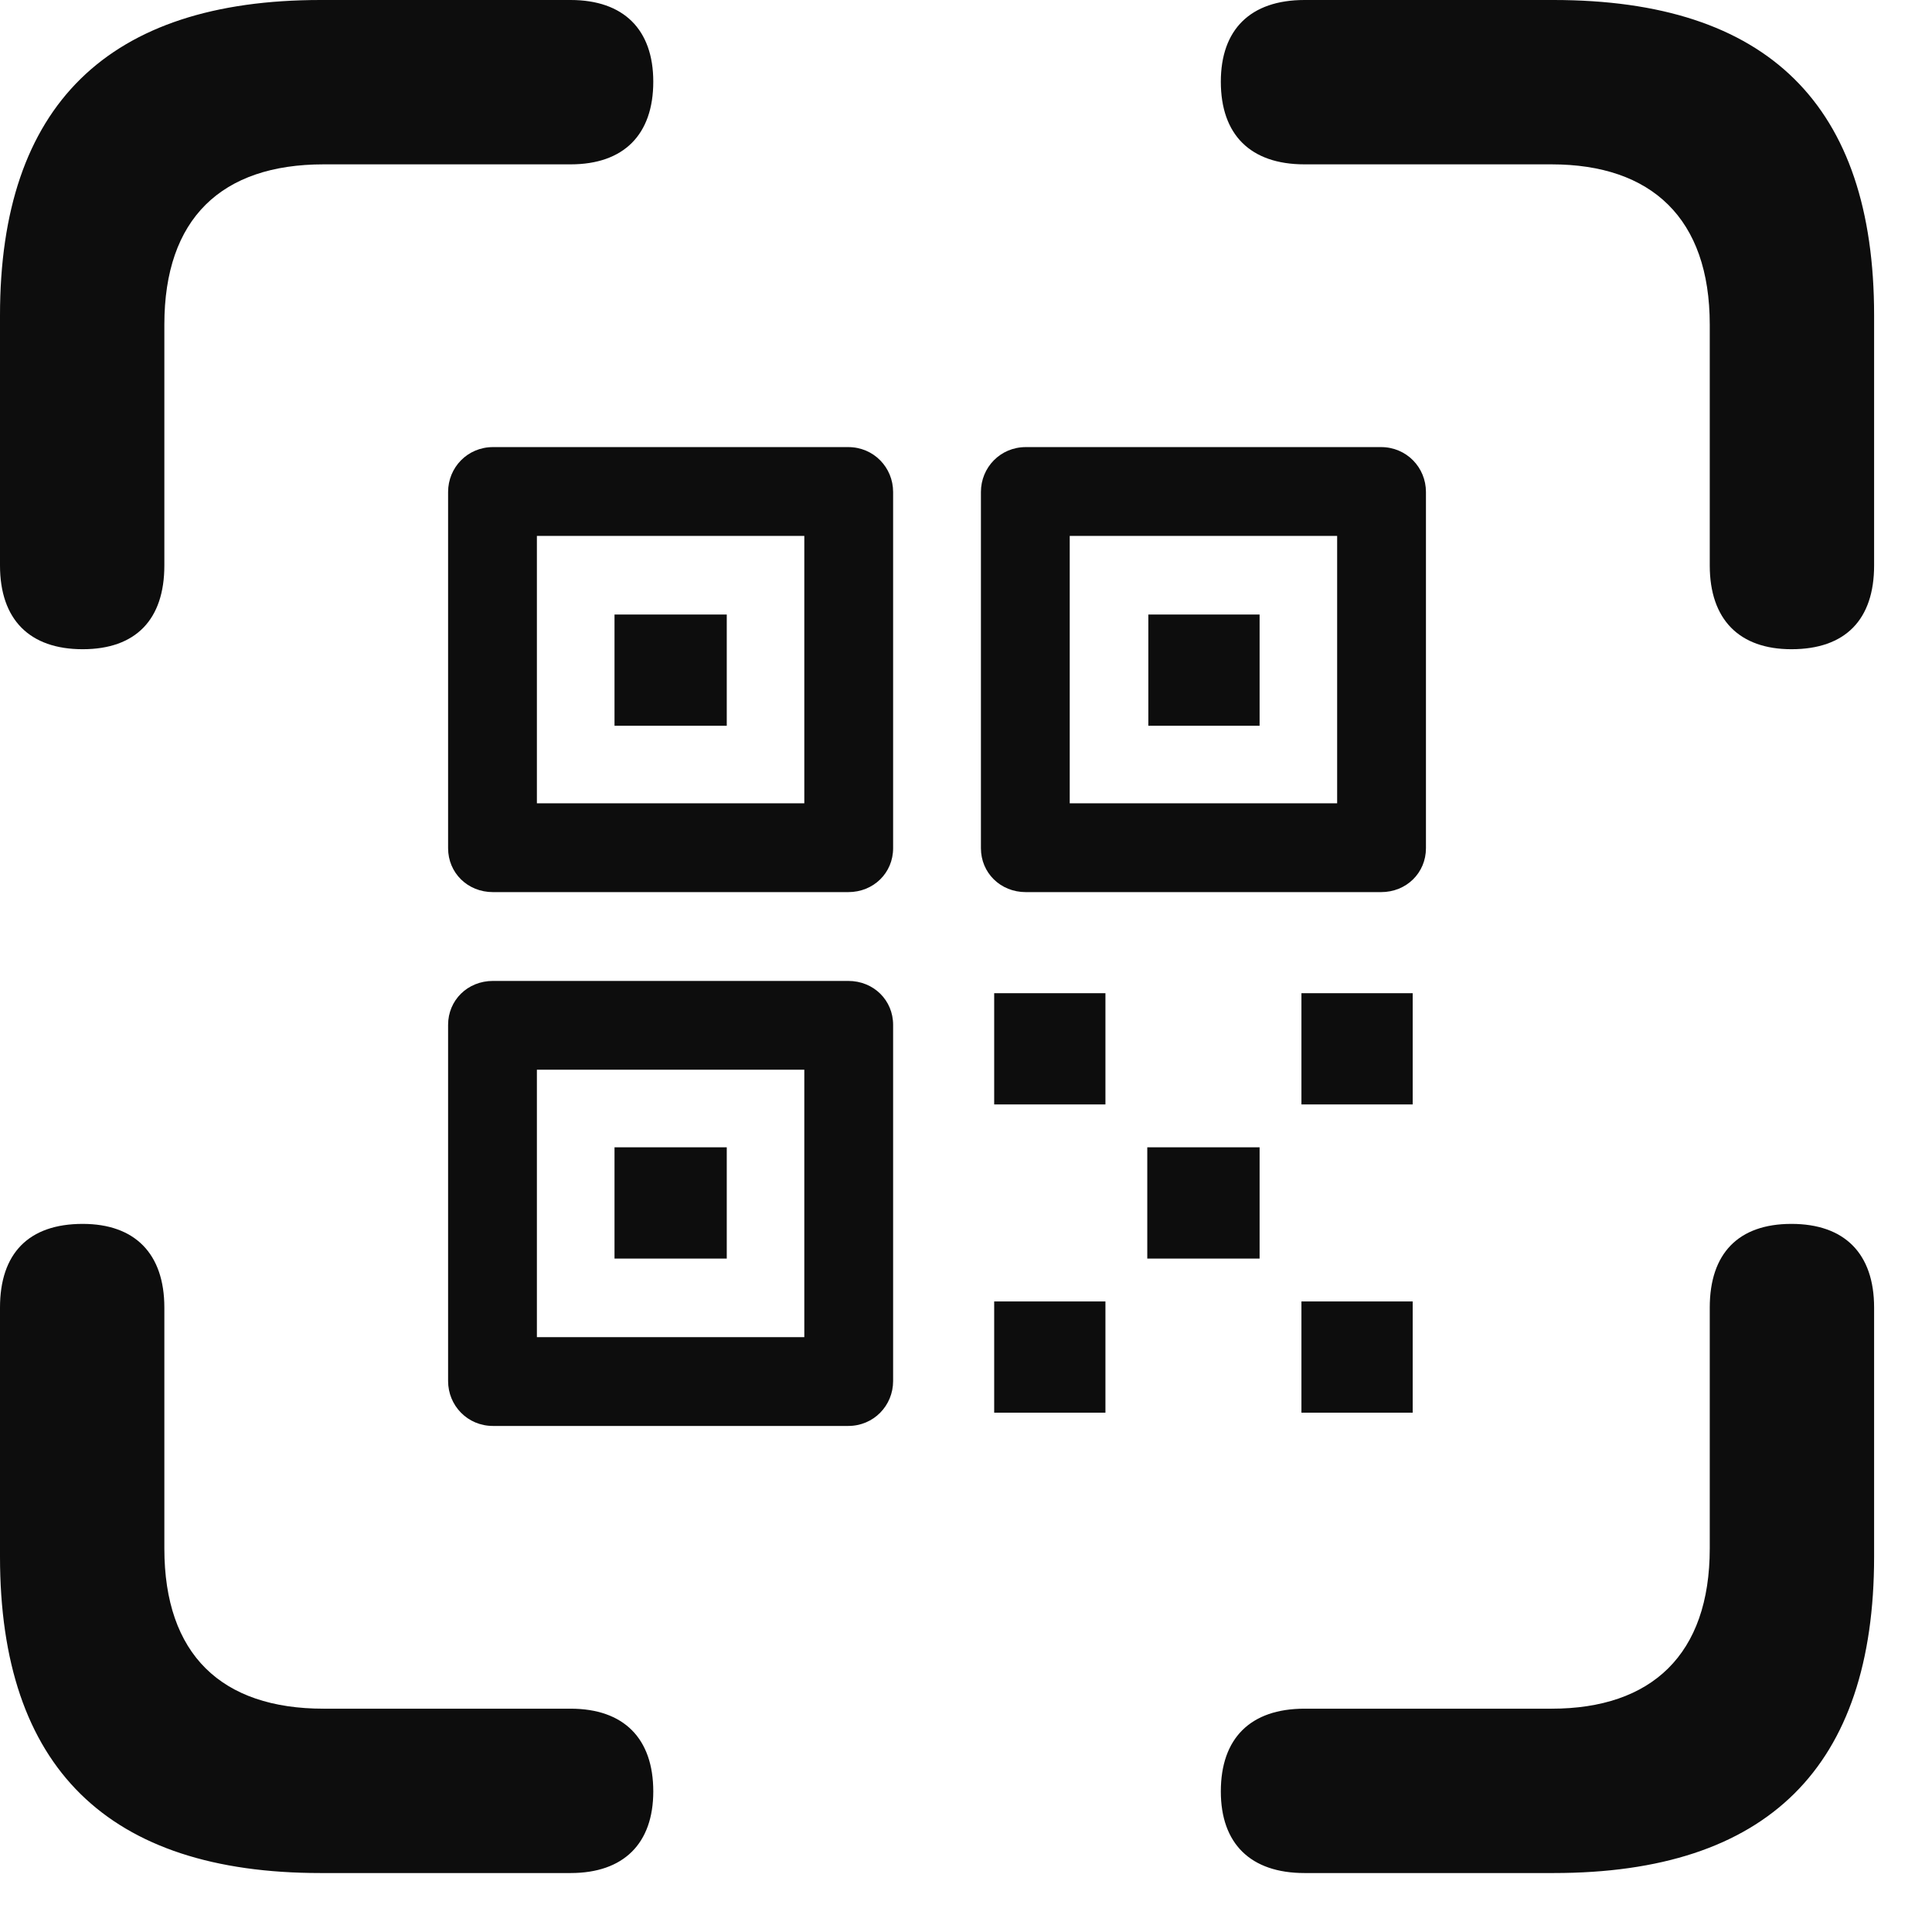
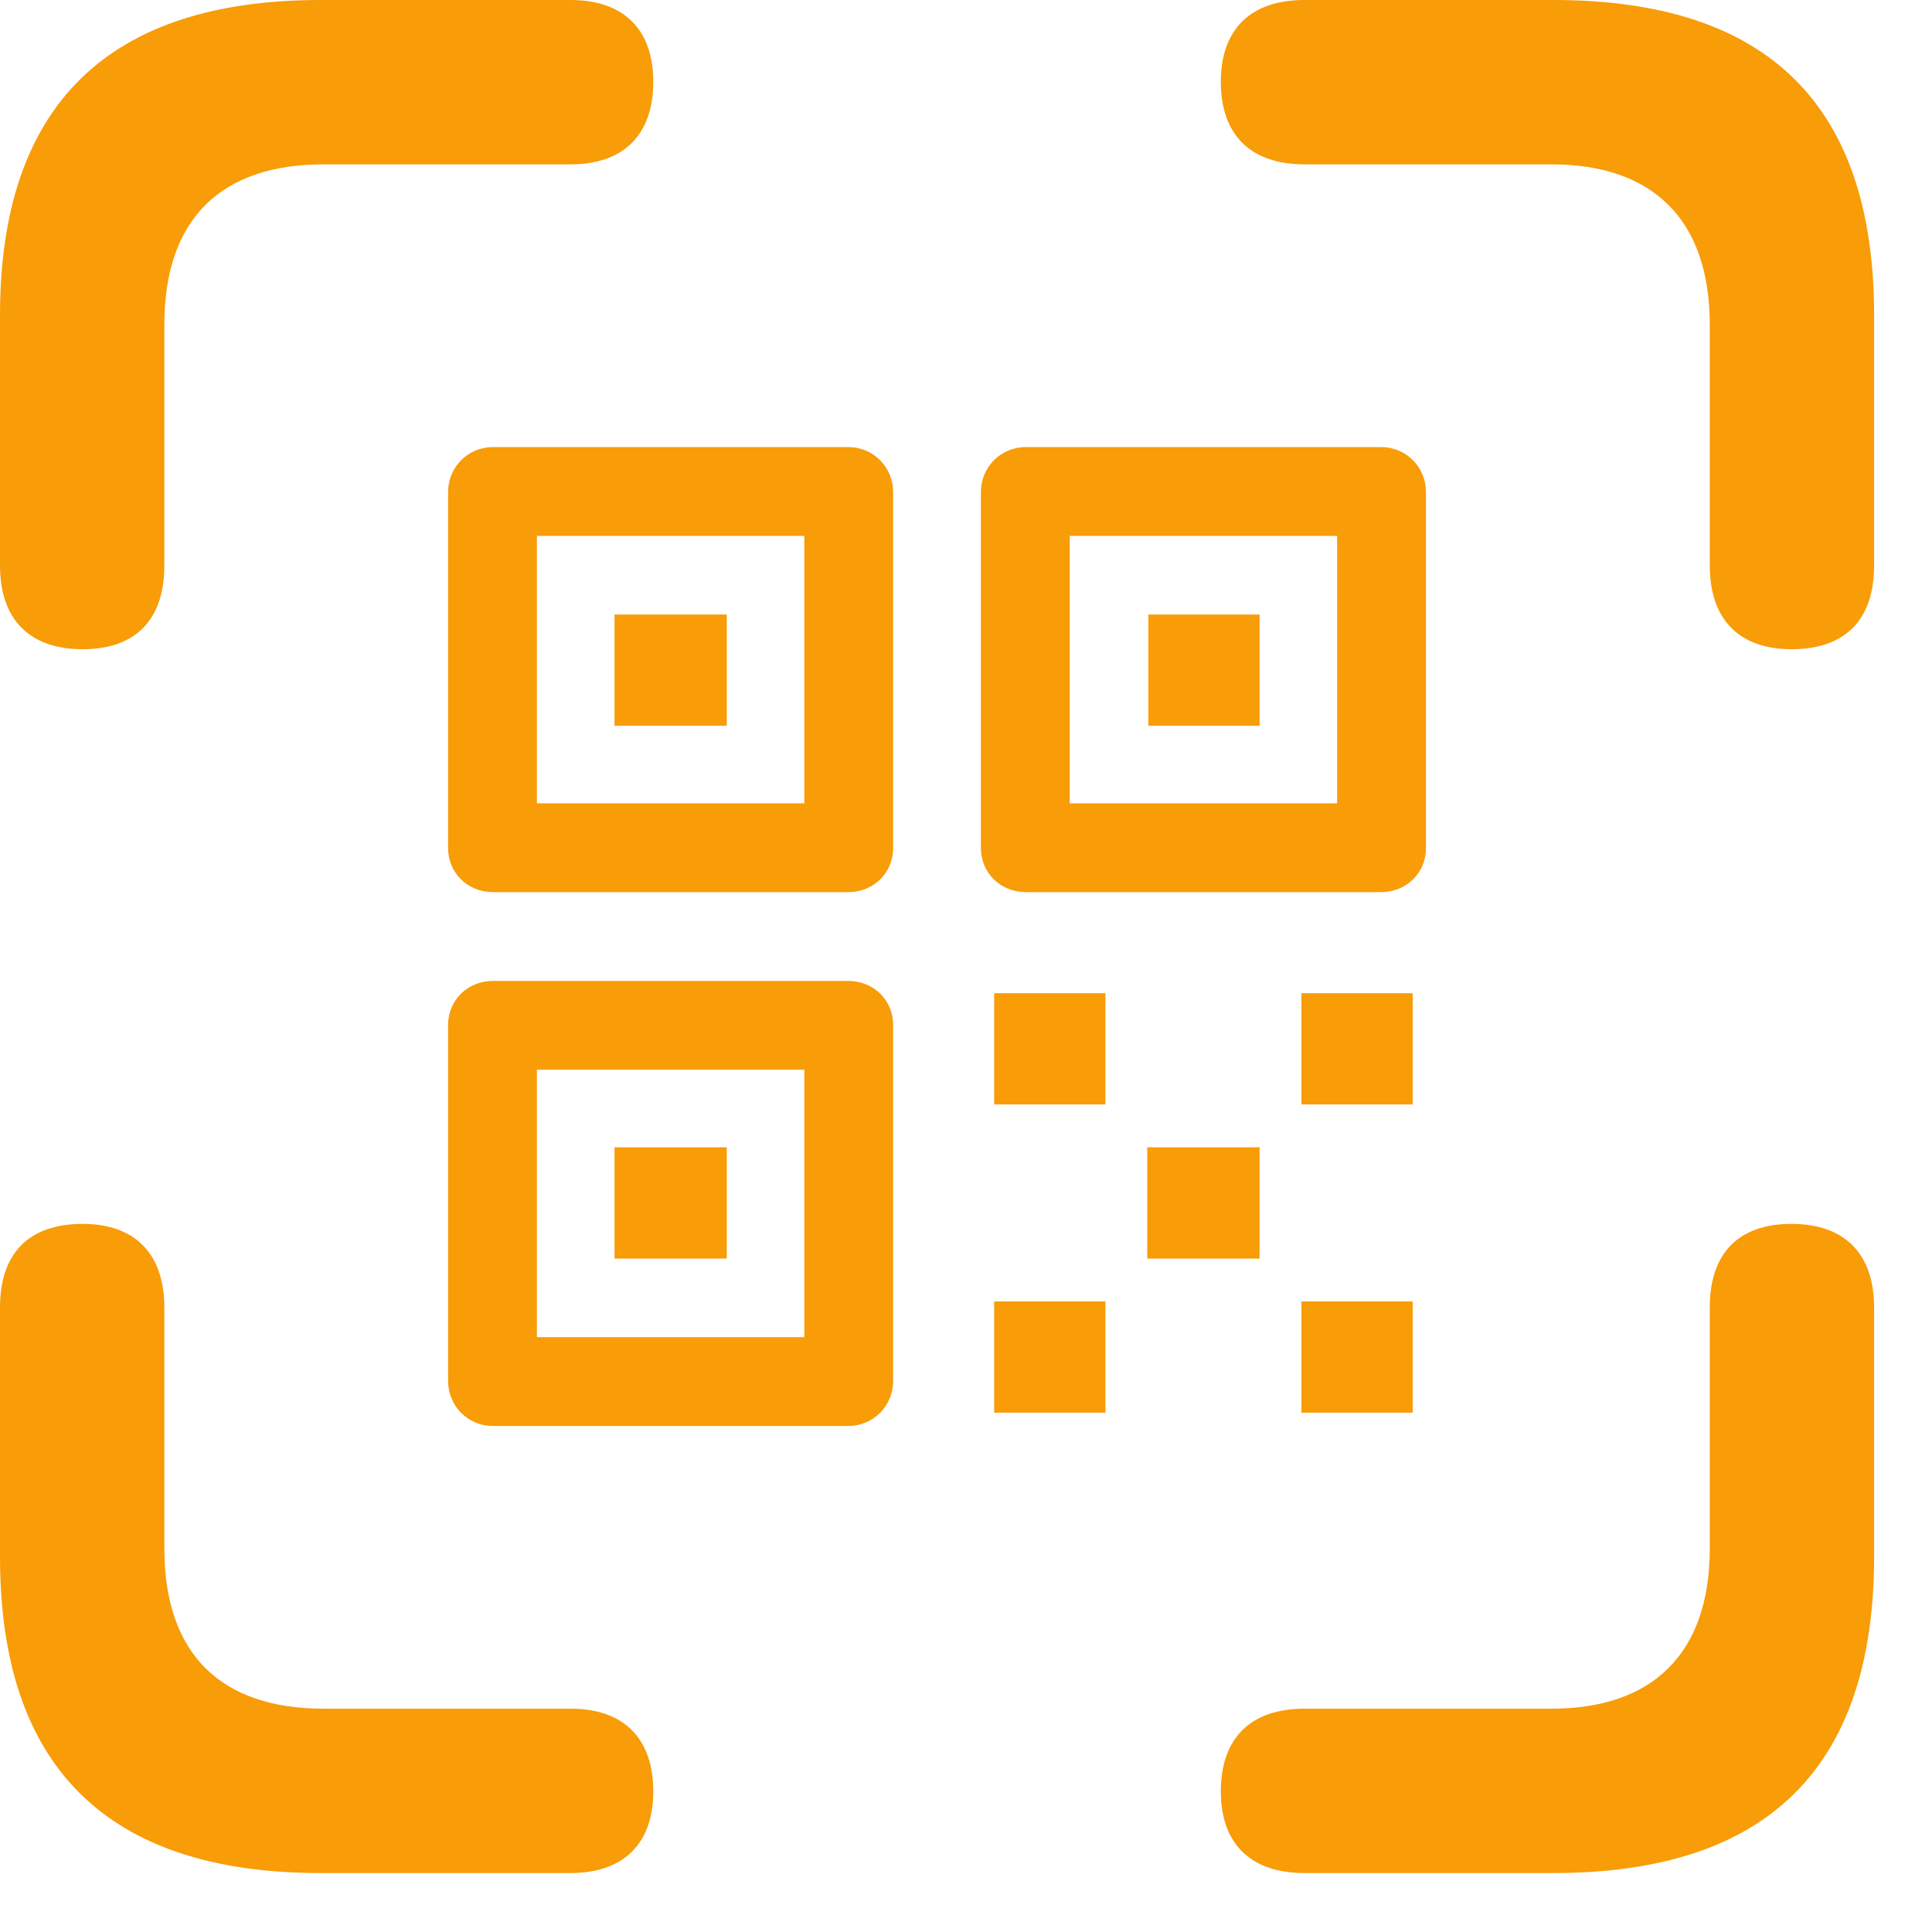
<svg xmlns="http://www.w3.org/2000/svg" width="29" height="29" viewBox="0 0 29 29" fill="none">
-   <g id="ð¦ icon &quot;qrcode viewfinder&quot;">
-     <path id="Vector" d="M1.241 9.745C2.038 9.745 2.467 9.3 2.467 8.488V4.872C2.467 3.279 3.325 2.467 4.857 2.467H8.565C9.362 2.467 9.806 2.022 9.806 1.226C9.806 0.444 9.362 0 8.565 0H4.811C1.624 0 0 1.578 0 4.734V8.488C0 9.3 0.444 9.745 1.241 9.745ZM26.89 9.745C27.701 9.745 28.131 9.3 28.131 8.488V4.734C28.131 1.578 26.537 0 23.32 0H19.581C18.769 0 18.325 0.444 18.325 1.226C18.325 2.022 18.769 2.467 19.581 2.467H23.289C24.791 2.467 25.664 3.279 25.664 4.872V8.488C25.664 9.3 26.108 9.745 26.89 9.745ZM13.406 12.732V7.385C13.406 7.017 13.115 6.711 12.732 6.711H7.4C7.017 6.711 6.726 7.017 6.726 7.385V12.732C6.726 13.1 7.017 13.391 7.4 13.391H12.732C13.115 13.391 13.406 13.1 13.406 12.732ZM16.057 8.044H20.071V12.058H16.057V8.044ZM18.907 10.894V9.224H17.237V10.894H18.907ZM10.909 10.894V9.224H9.224V10.894H10.909ZM8.059 16.057H12.073V20.071H8.059V16.057ZM21.205 16.578V14.908H19.535V16.578H21.205ZM16.593 16.578V14.908H14.923V16.578H16.593ZM10.909 18.892V17.221H9.224V18.892H10.909ZM18.907 18.892V17.221H17.221V18.892H18.907ZM19.581 28.115H23.32C26.537 28.115 28.131 26.522 28.131 23.366V19.627C28.131 18.815 27.686 18.371 26.89 18.371C26.093 18.371 25.664 18.815 25.664 19.627V23.243C25.664 24.836 24.791 25.648 23.289 25.648H19.581C18.769 25.648 18.325 26.093 18.325 26.89C18.325 27.671 18.769 28.115 19.581 28.115ZM4.811 28.115H8.565C9.362 28.115 9.806 27.671 9.806 26.89C9.806 26.093 9.362 25.648 8.565 25.648H4.857C3.325 25.648 2.467 24.836 2.467 23.243V19.627C2.467 18.815 2.022 18.371 1.241 18.371C0.429 18.371 0 18.815 0 19.627V23.366C0 26.537 1.624 28.115 4.811 28.115ZM16.593 21.205V19.535H14.923V21.205H16.593ZM21.205 21.205V19.535H19.535V21.205H21.205ZM21.404 12.732V7.385C21.404 7.017 21.113 6.711 20.73 6.711H15.398C15.015 6.711 14.724 7.017 14.724 7.385V12.732C14.724 13.1 15.015 13.391 15.398 13.391H20.73C21.113 13.391 21.404 13.1 21.404 12.732ZM8.059 8.044H12.073V12.058H8.059V8.044ZM13.406 20.73V15.383C13.406 15.015 13.115 14.724 12.732 14.724H7.4C7.017 14.724 6.726 15.015 6.726 15.383V20.73C6.726 21.098 7.017 21.404 7.4 21.404H12.732C13.115 21.404 13.406 21.098 13.406 20.73Z" fill="#0D0D0D" />
-   </g>
+   <path d="M1.241 9.745C2.038 9.745 2.467 9.3 2.467 8.488V4.872C2.467 3.279 3.325 2.467 4.857 2.467H8.565C9.362 2.467 9.806 2.022 9.806 1.226C9.806 0.444 9.362 0 8.565 0H4.811C1.624 0 0 1.578 0 4.734V8.488C0 9.3 0.444 9.745 1.241 9.745ZM26.89 9.745C27.701 9.745 28.131 9.3 28.131 8.488V4.734C28.131 1.578 26.537 0 23.32 0H19.581C18.769 0 18.325 0.444 18.325 1.226C18.325 2.022 18.769 2.467 19.581 2.467H23.289C24.791 2.467 25.664 3.279 25.664 4.872V8.488C25.664 9.3 26.108 9.745 26.89 9.745ZM13.406 12.732V7.385C13.406 7.017 13.115 6.711 12.732 6.711H7.4C7.017 6.711 6.726 7.017 6.726 7.385V12.732C6.726 13.1 7.017 13.391 7.4 13.391H12.732C13.115 13.391 13.406 13.1 13.406 12.732ZM16.057 8.044H20.071V12.058H16.057V8.044ZM18.907 10.894V9.224H17.237V10.894H18.907ZM10.909 10.894V9.224H9.224V10.894H10.909ZM8.059 16.057H12.073V20.071H8.059V16.057ZM21.205 16.578V14.908H19.535V16.578H21.205ZM16.593 16.578V14.908H14.923V16.578H16.593ZM10.909 18.892V17.221H9.224V18.892H10.909ZM18.907 18.892V17.221H17.221V18.892H18.907ZM19.581 28.115H23.32C26.537 28.115 28.131 26.522 28.131 23.366V19.627C28.131 18.815 27.686 18.371 26.89 18.371C26.093 18.371 25.664 18.815 25.664 19.627V23.243C25.664 24.836 24.791 25.648 23.289 25.648H19.581C18.769 25.648 18.325 26.093 18.325 26.89C18.325 27.671 18.769 28.115 19.581 28.115ZM4.811 28.115H8.565C9.362 28.115 9.806 27.671 9.806 26.89C9.806 26.093 9.362 25.648 8.565 25.648H4.857C3.325 25.648 2.467 24.836 2.467 23.243V19.627C2.467 18.815 2.022 18.371 1.241 18.371C0.429 18.371 0 18.815 0 19.627V23.366C0 26.537 1.624 28.115 4.811 28.115ZM16.593 21.205V19.535H14.923V21.205H16.593ZM21.205 21.205V19.535H19.535V21.205H21.205ZM21.404 12.732V7.385C21.404 7.017 21.113 6.711 20.73 6.711H15.398C15.015 6.711 14.724 7.017 14.724 7.385V12.732C14.724 13.1 15.015 13.391 15.398 13.391H20.73C21.113 13.391 21.404 13.1 21.404 12.732ZM8.059 8.044H12.073V12.058H8.059V8.044ZM13.406 20.73V15.383C13.406 15.015 13.115 14.724 12.732 14.724H7.4C7.017 14.724 6.726 15.015 6.726 15.383V20.73C6.726 21.098 7.017 21.404 7.4 21.404H12.732C13.115 21.404 13.406 21.098 13.406 20.73Z" fill="#F89C08" />
</svg>
